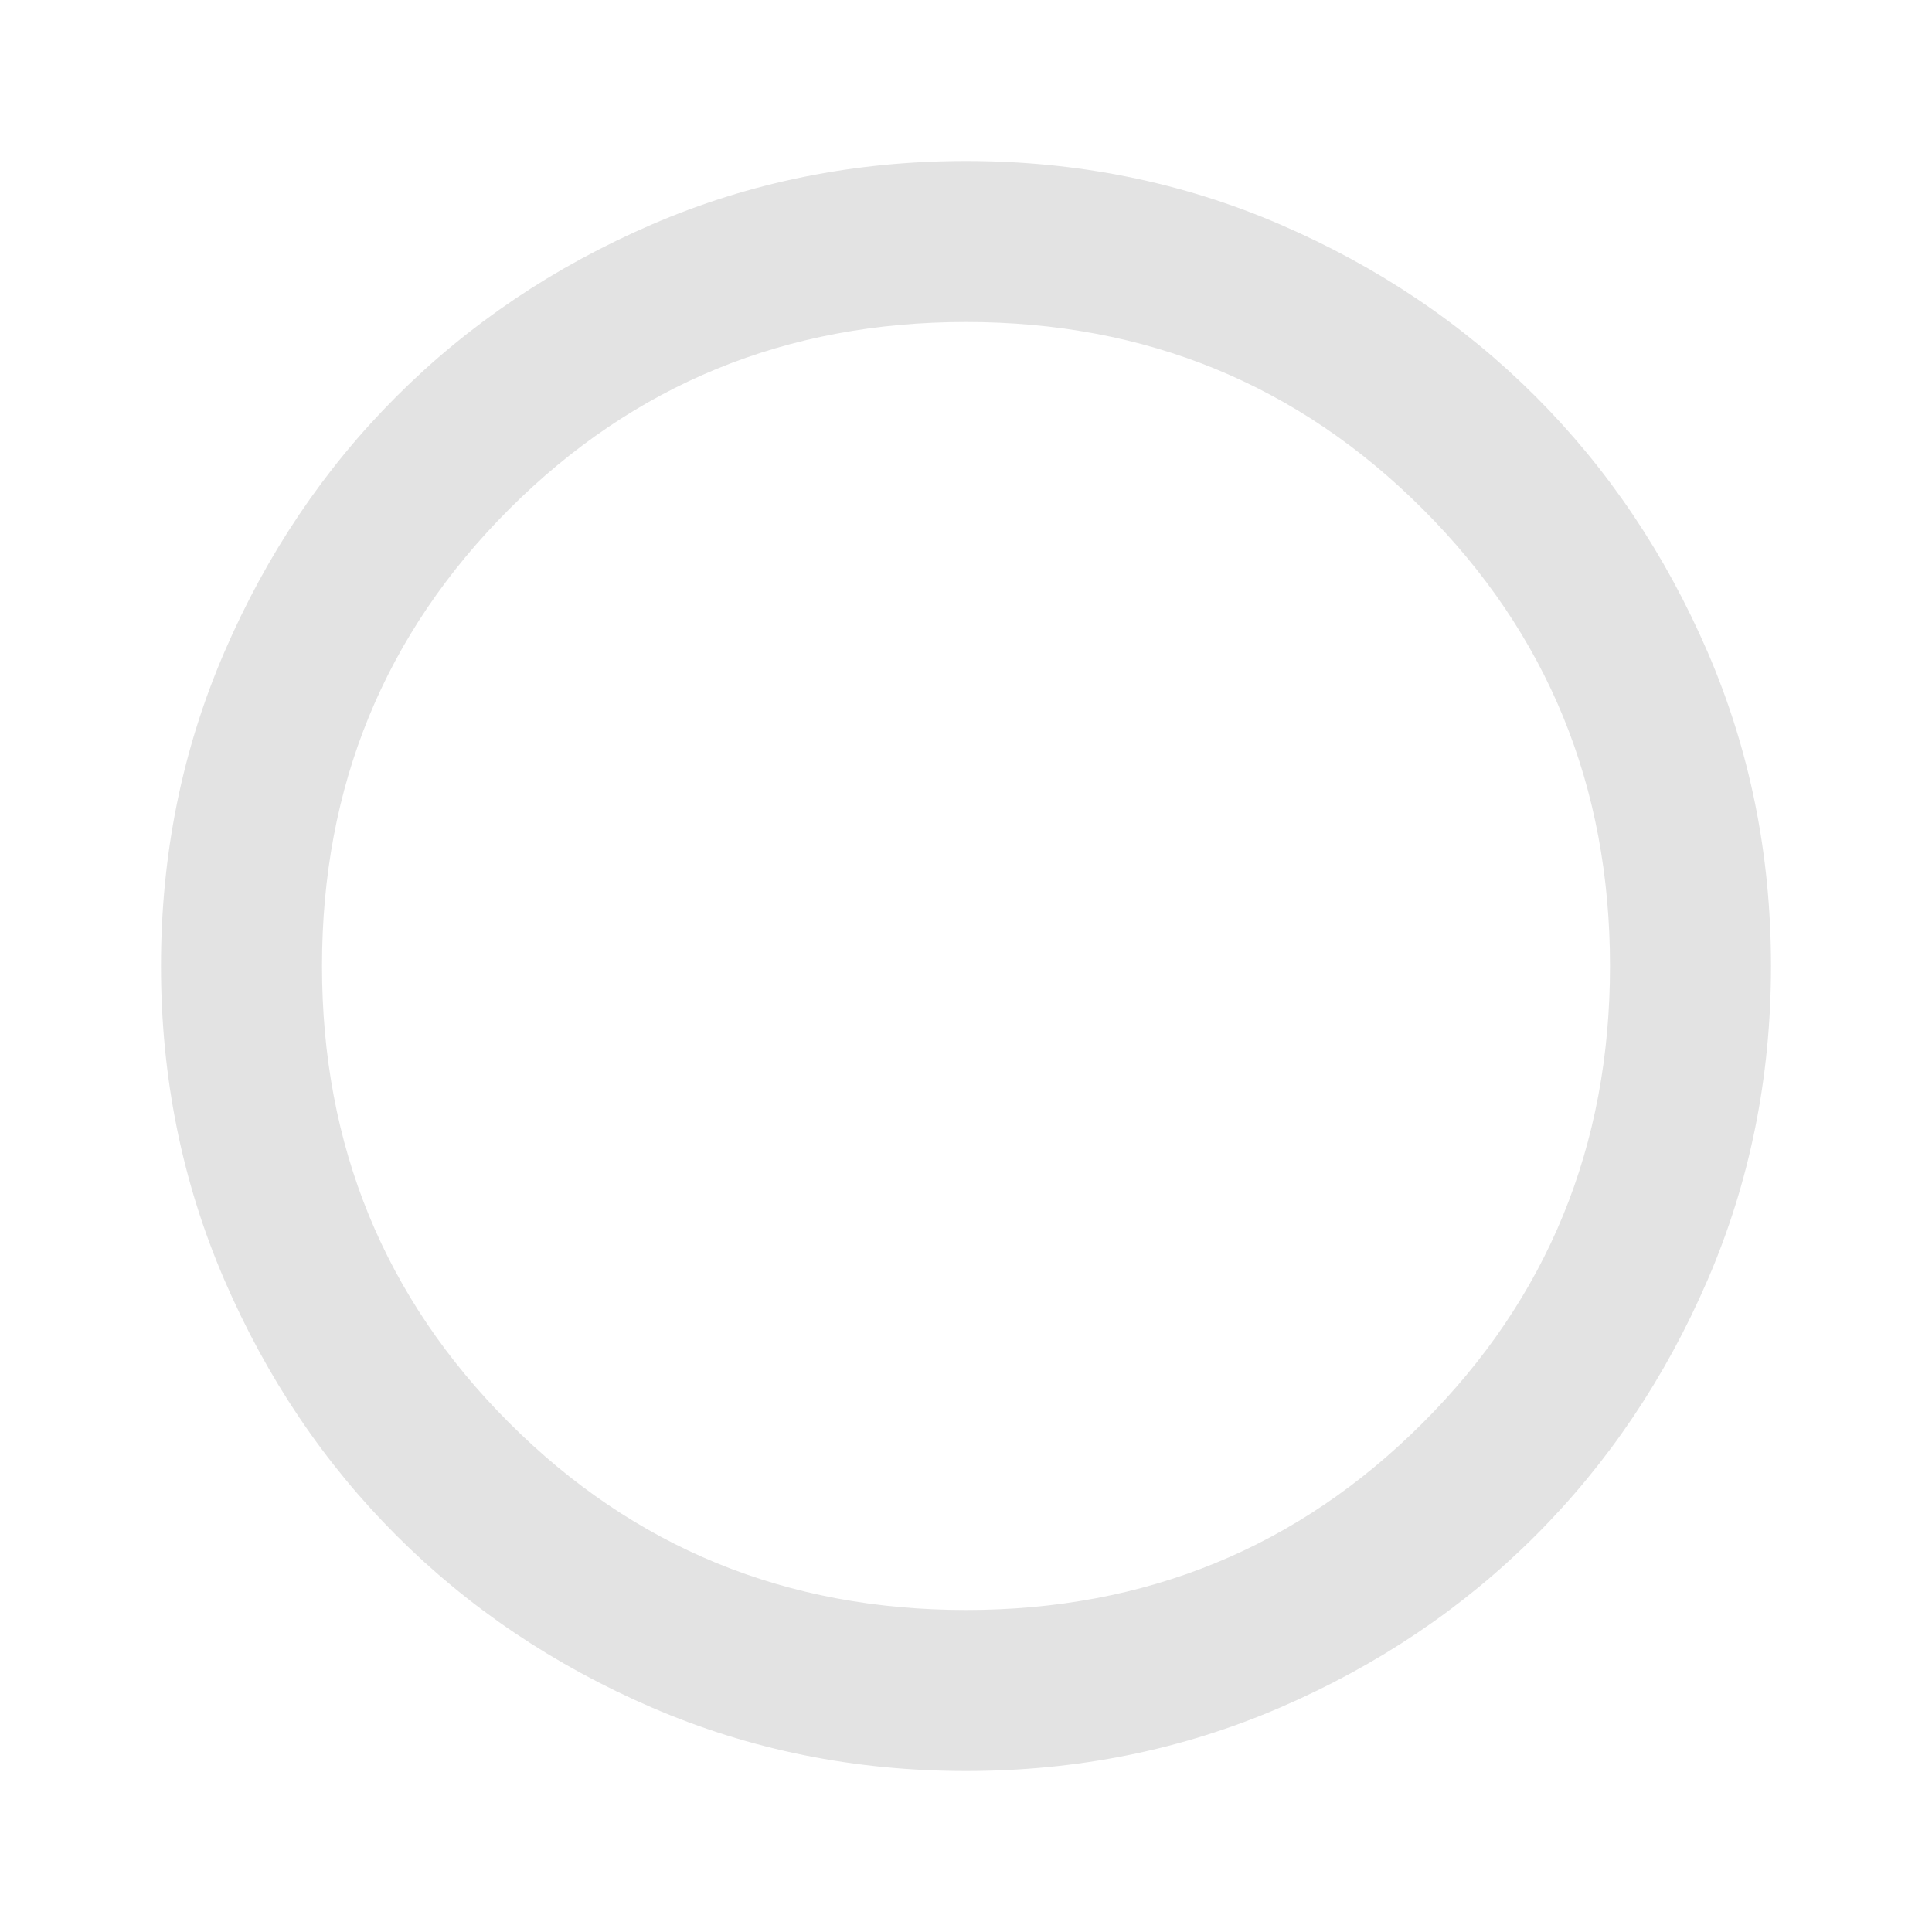
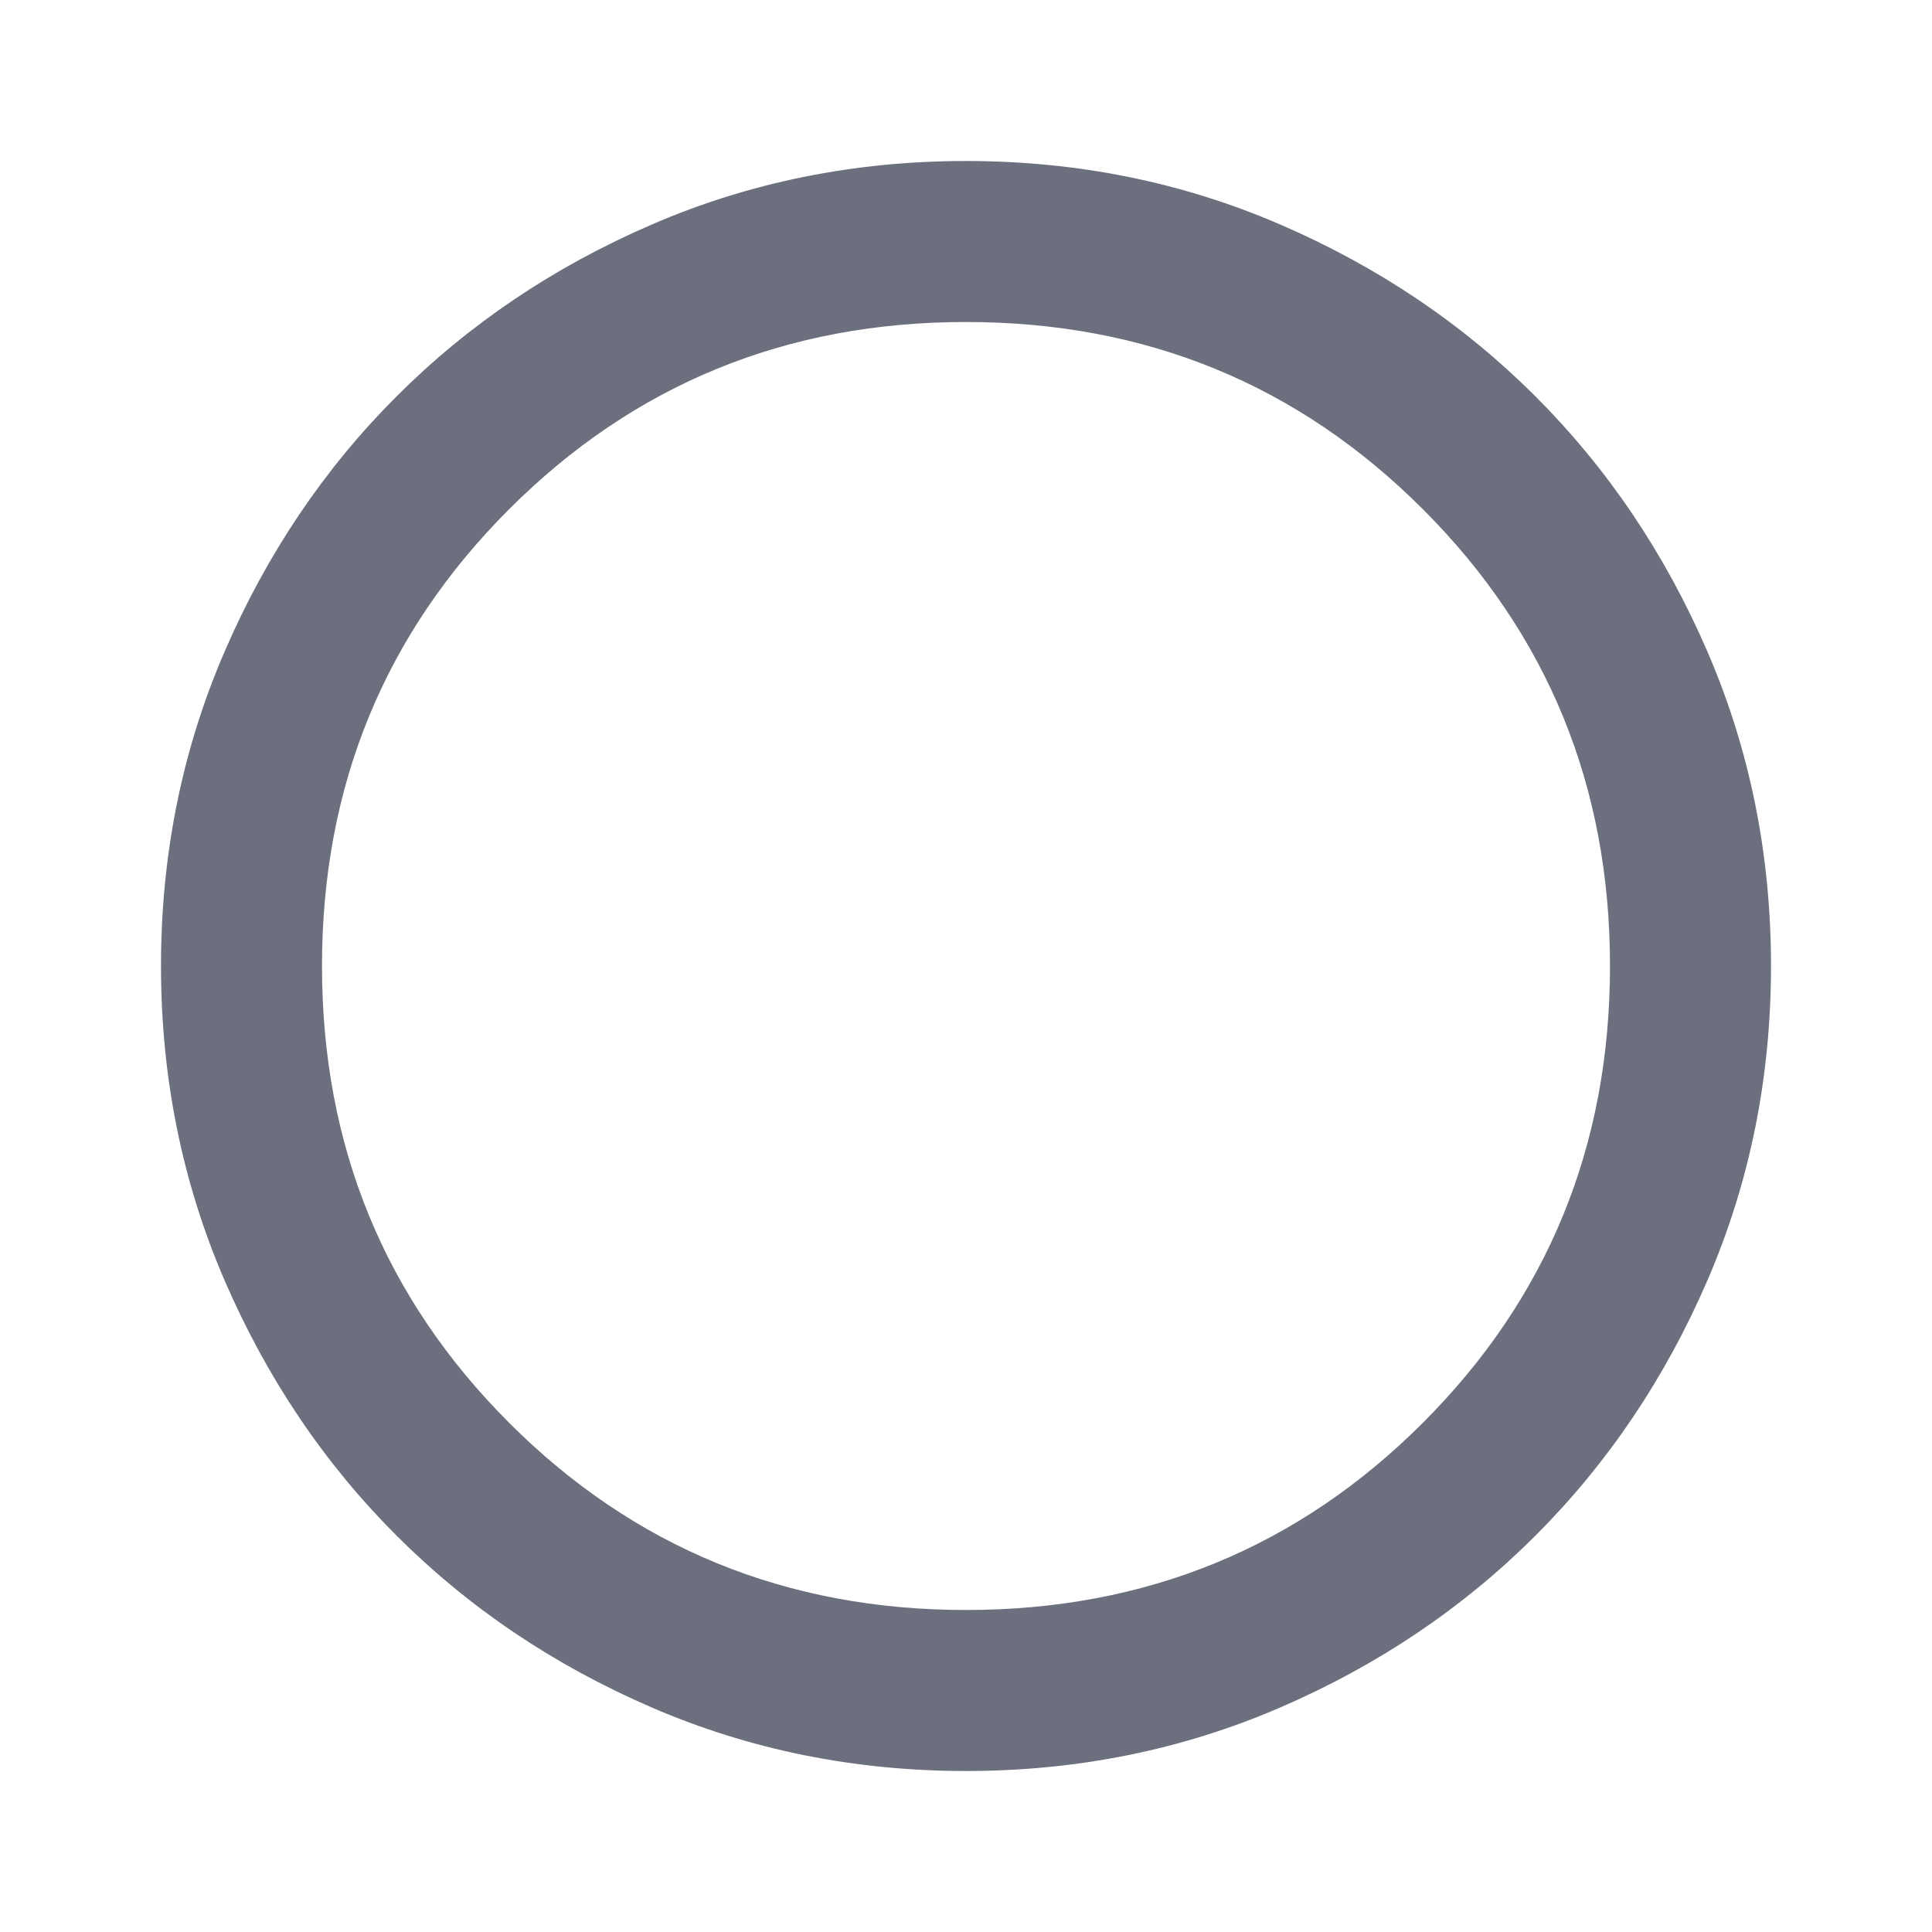
- <svg xmlns="http://www.w3.org/2000/svg" height="24px" viewBox="0 -960 960 960" width="24px" fill="#e3e3e3">
+ <svg xmlns="http://www.w3.org/2000/svg" height="24px" viewBox="0 -960 960 960" width="24px" fill="#6c707e">
  <path d="M480-80q-83 0-156-31.5T197-197q-54-54-85.5-127T80-480q0-83 31.5-156T197-763q54-54 127-85.5T480-880q83 0 156 31.5T763-763q54 54 85.5 127T880-480q0 83-31.5 156T763-197q-54 54-127 85.5T480-80Zm0-80q134 0 227-93t93-227q0-134-93-227t-227-93q-134 0-227 93t-93 227q0 134 93 227t227 93Zm0-320Z" />
</svg>
